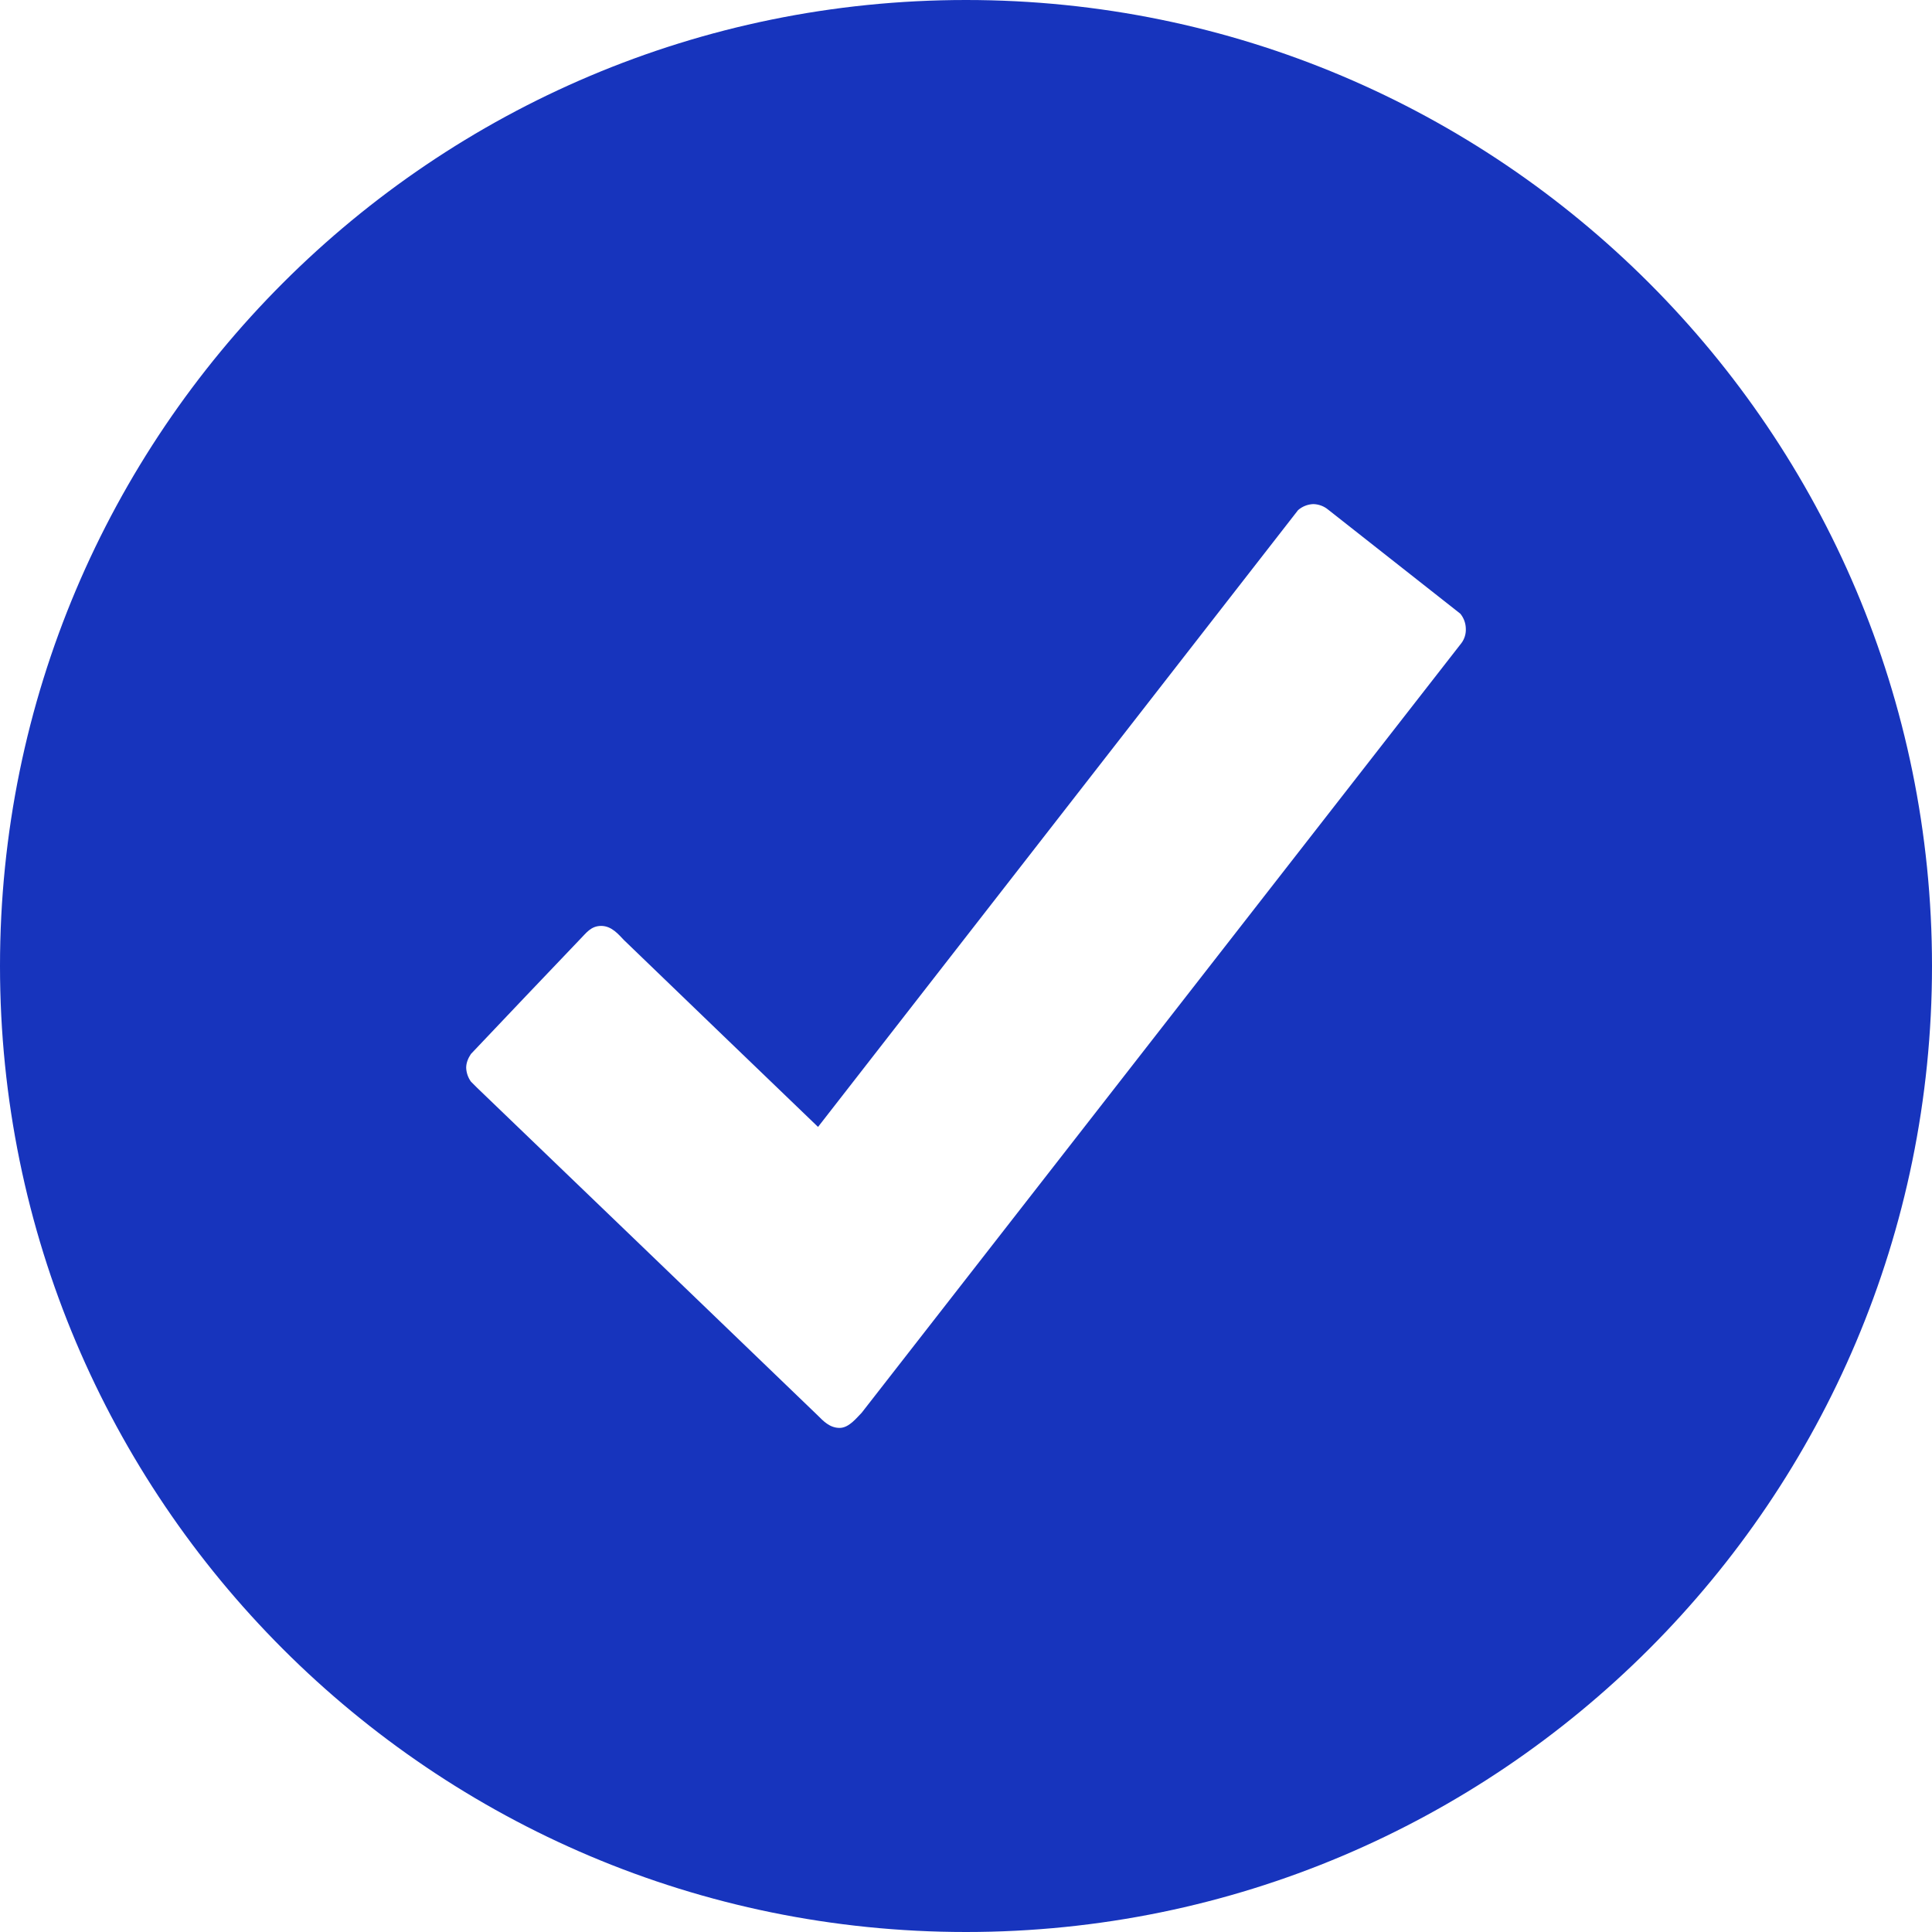
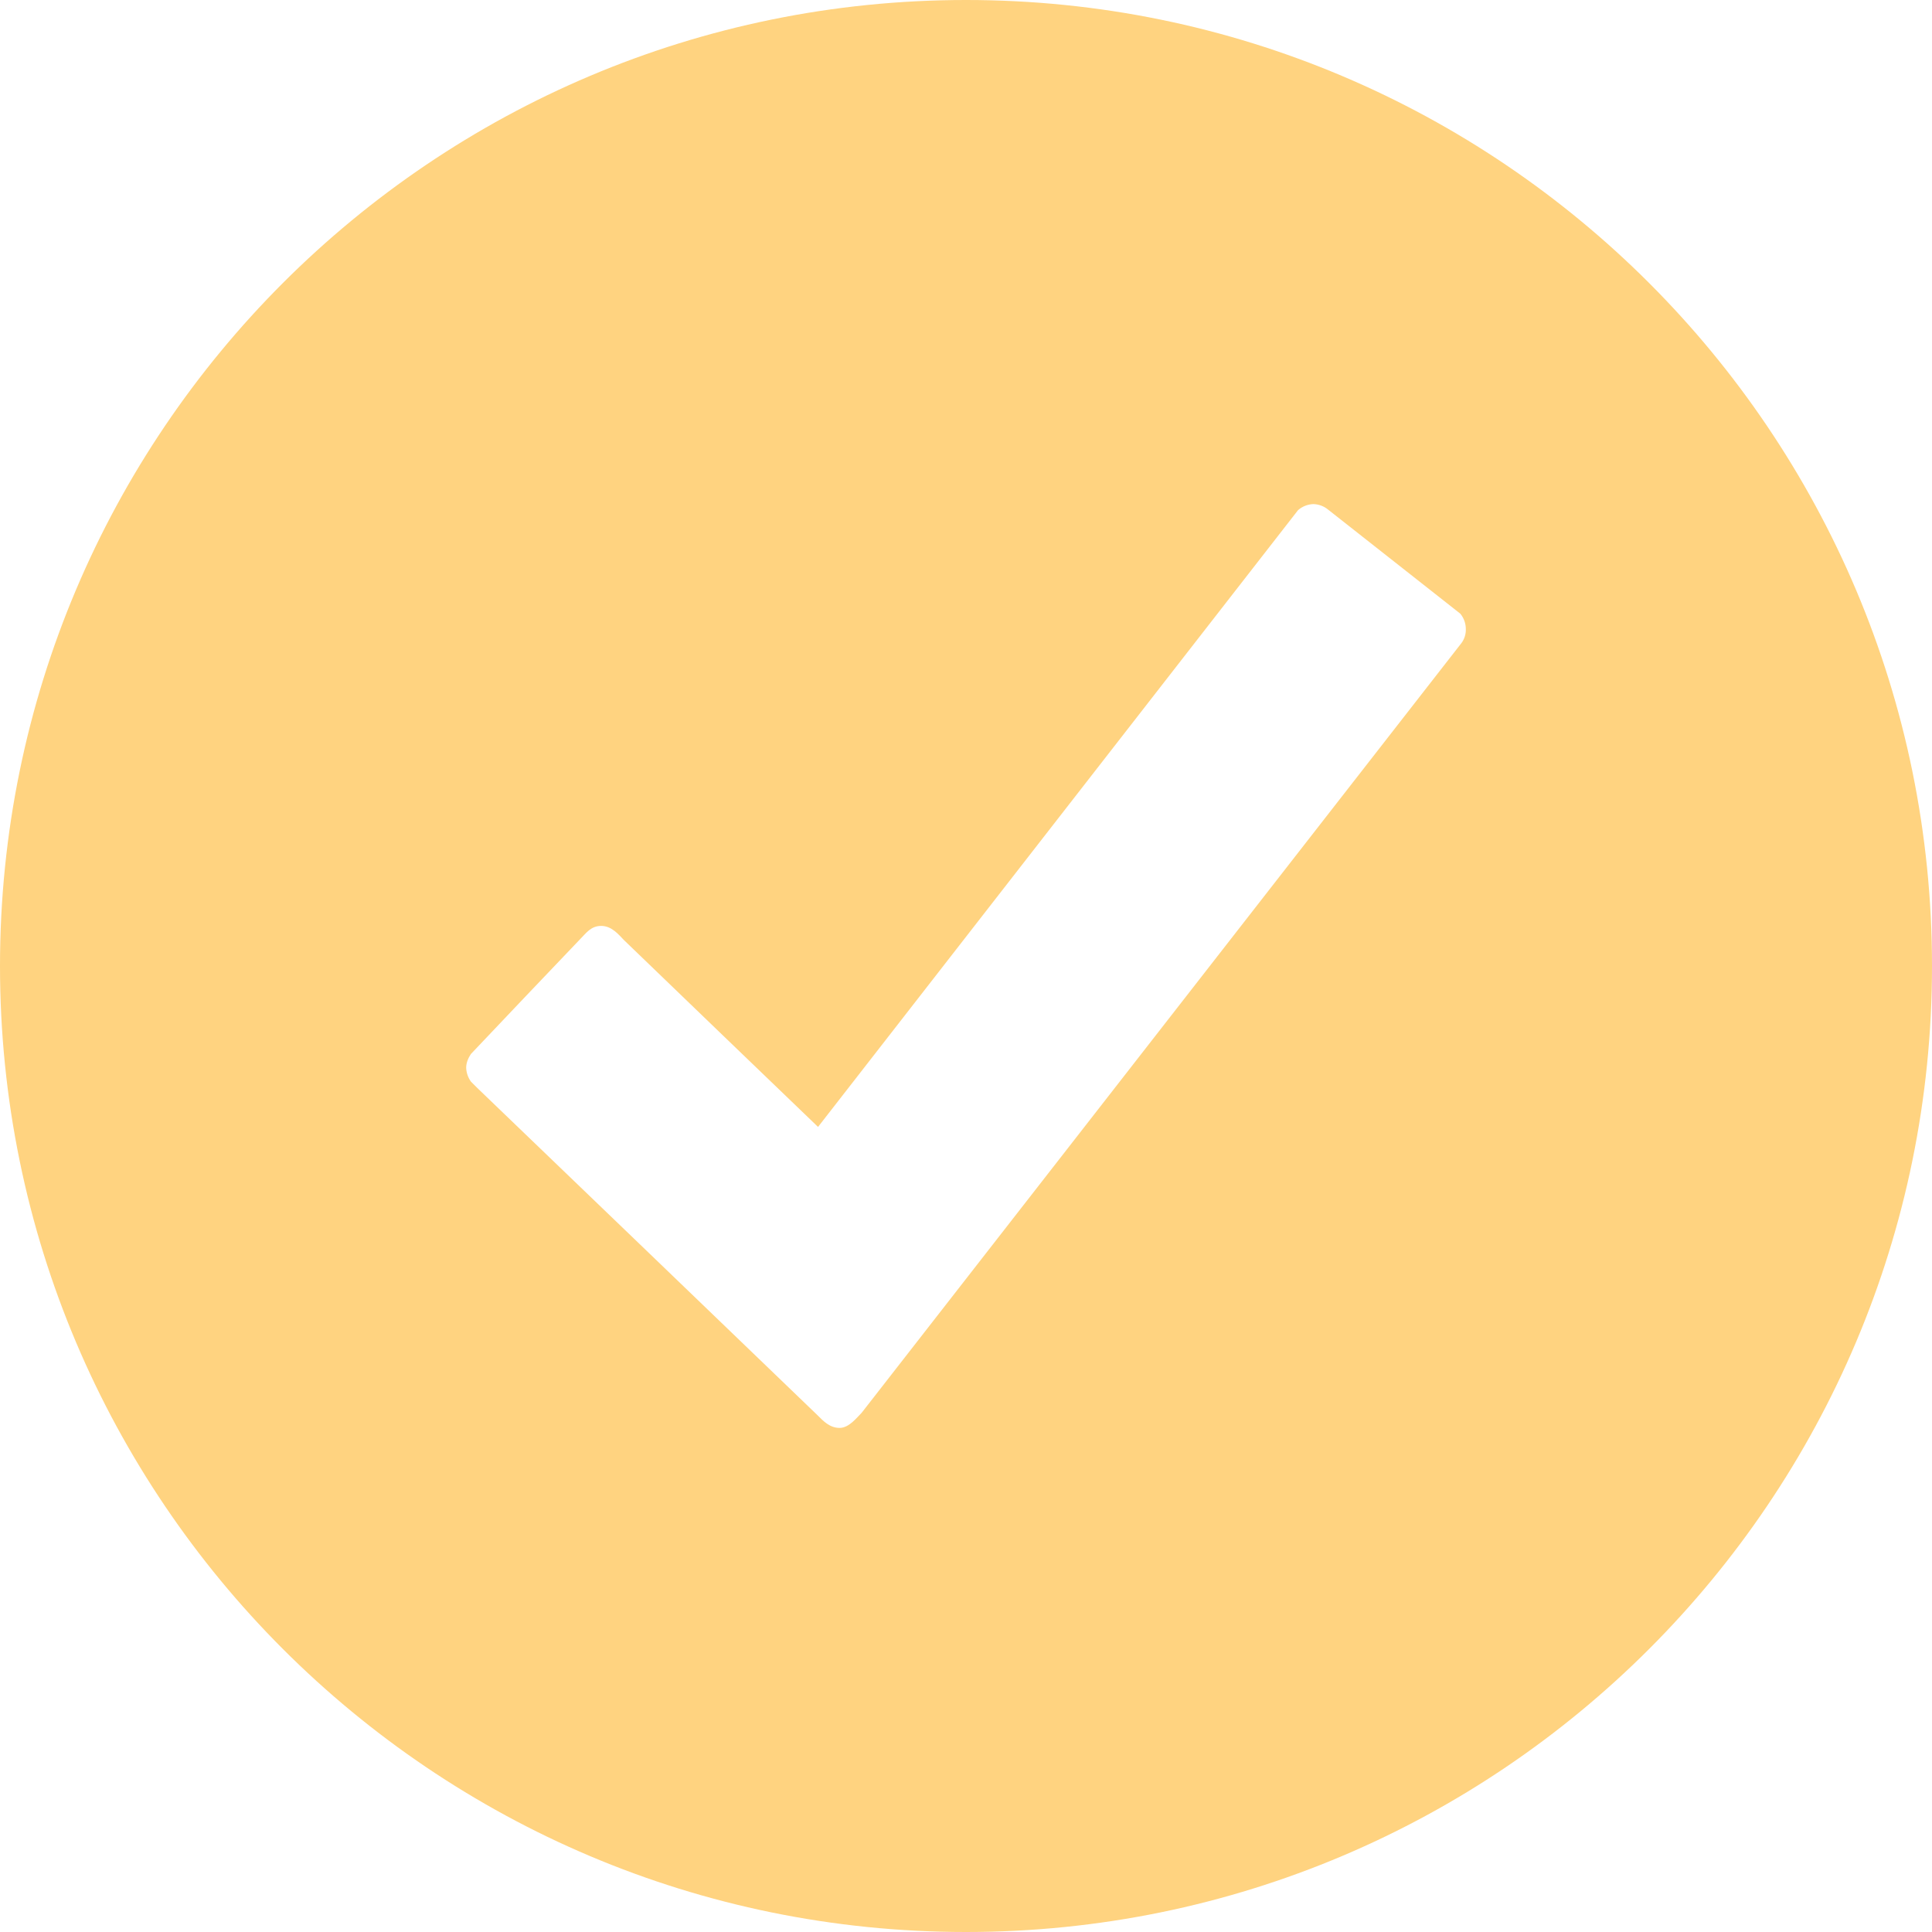
<svg xmlns="http://www.w3.org/2000/svg" width="24" height="24" viewBox="0 0 24 24" class="v-mid">
-   <path fill="#1734bd" d="M12 0C5.373 0 0 5.373 0 12s5.373 12 12 12 12-5.373 12-12S18.627 0 12 0zm6.155 7.988l-7.451 9.562c-.06.059-.156.188-.274.188-.123 0-.203-.086-.273-.156S5.93 13.516 5.93 13.516l-.08-.08a.314.314 0 0 1-.059-.172c0-.064.027-.123.059-.171a444.554 444.554 0 0 1 1.36-1.43c.07-.07.13-.161.258-.161.134 0 .22.112.284.177.064.064 2.41 2.32 2.41 2.32l5.963-7.662a.306.306 0 0 1 .188-.075.3.3 0 0 1 .187.07l1.64 1.291a.3.3 0 0 1 .069.188.278.278 0 0 1-.054.177z" />
+   <path fill="#ffd380" d="M12 0C5.373 0 0 5.373 0 12s5.373 12 12 12 12-5.373 12-12S18.627 0 12 0zm6.155 7.988l-7.451 9.562c-.06.059-.156.188-.274.188-.123 0-.203-.086-.273-.156S5.93 13.516 5.93 13.516l-.08-.08a.314.314 0 0 1-.059-.172c0-.064.027-.123.059-.171a444.554 444.554 0 0 1 1.36-1.43c.07-.07.13-.161.258-.161.134 0 .22.112.284.177.064.064 2.41 2.32 2.41 2.32l5.963-7.662a.306.306 0 0 1 .188-.075.3.3 0 0 1 .187.07l1.64 1.291a.3.3 0 0 1 .069.188.278.278 0 0 1-.054.177z" />
</svg>
